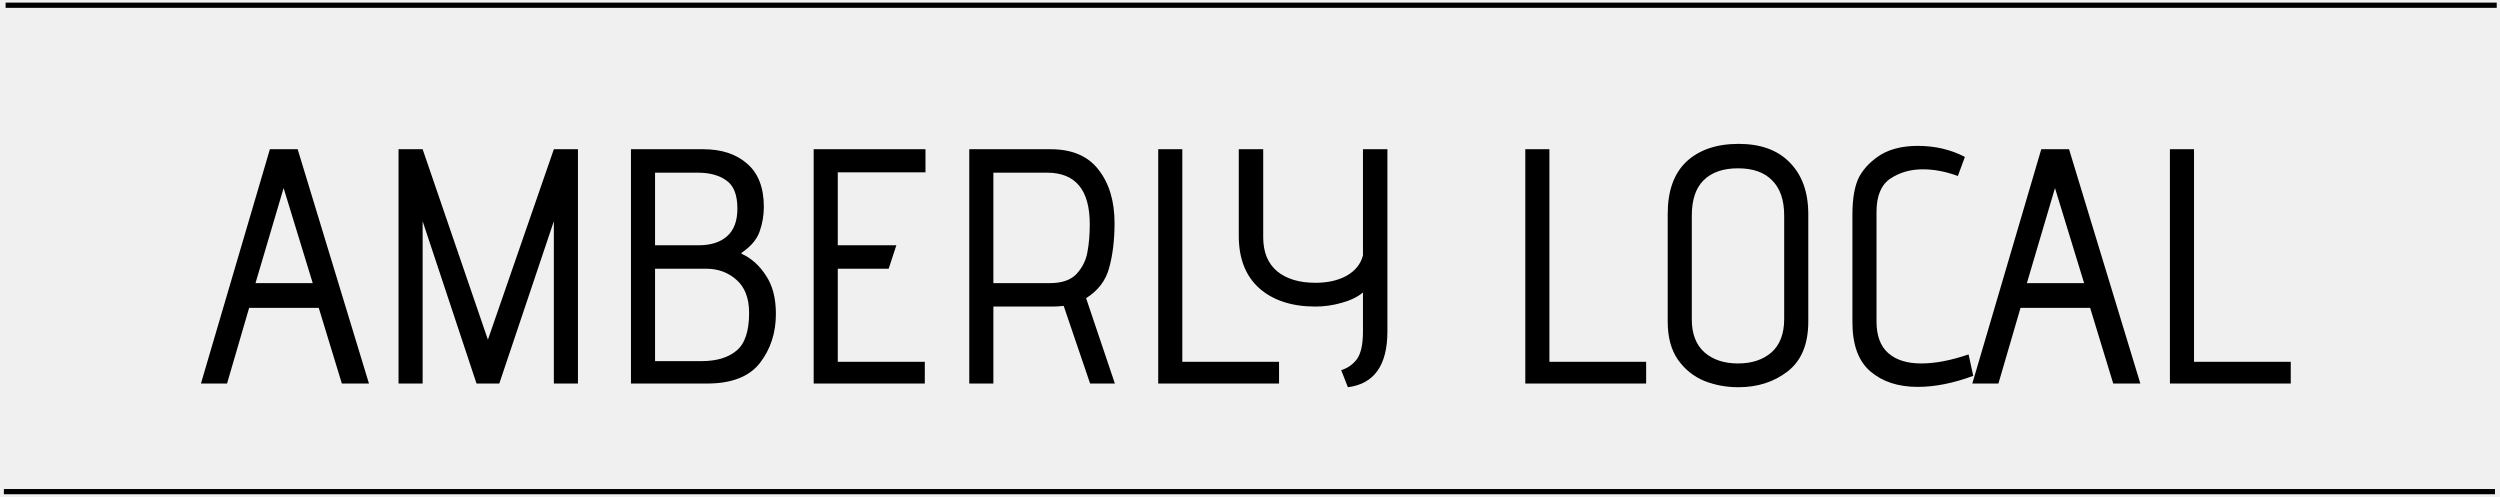
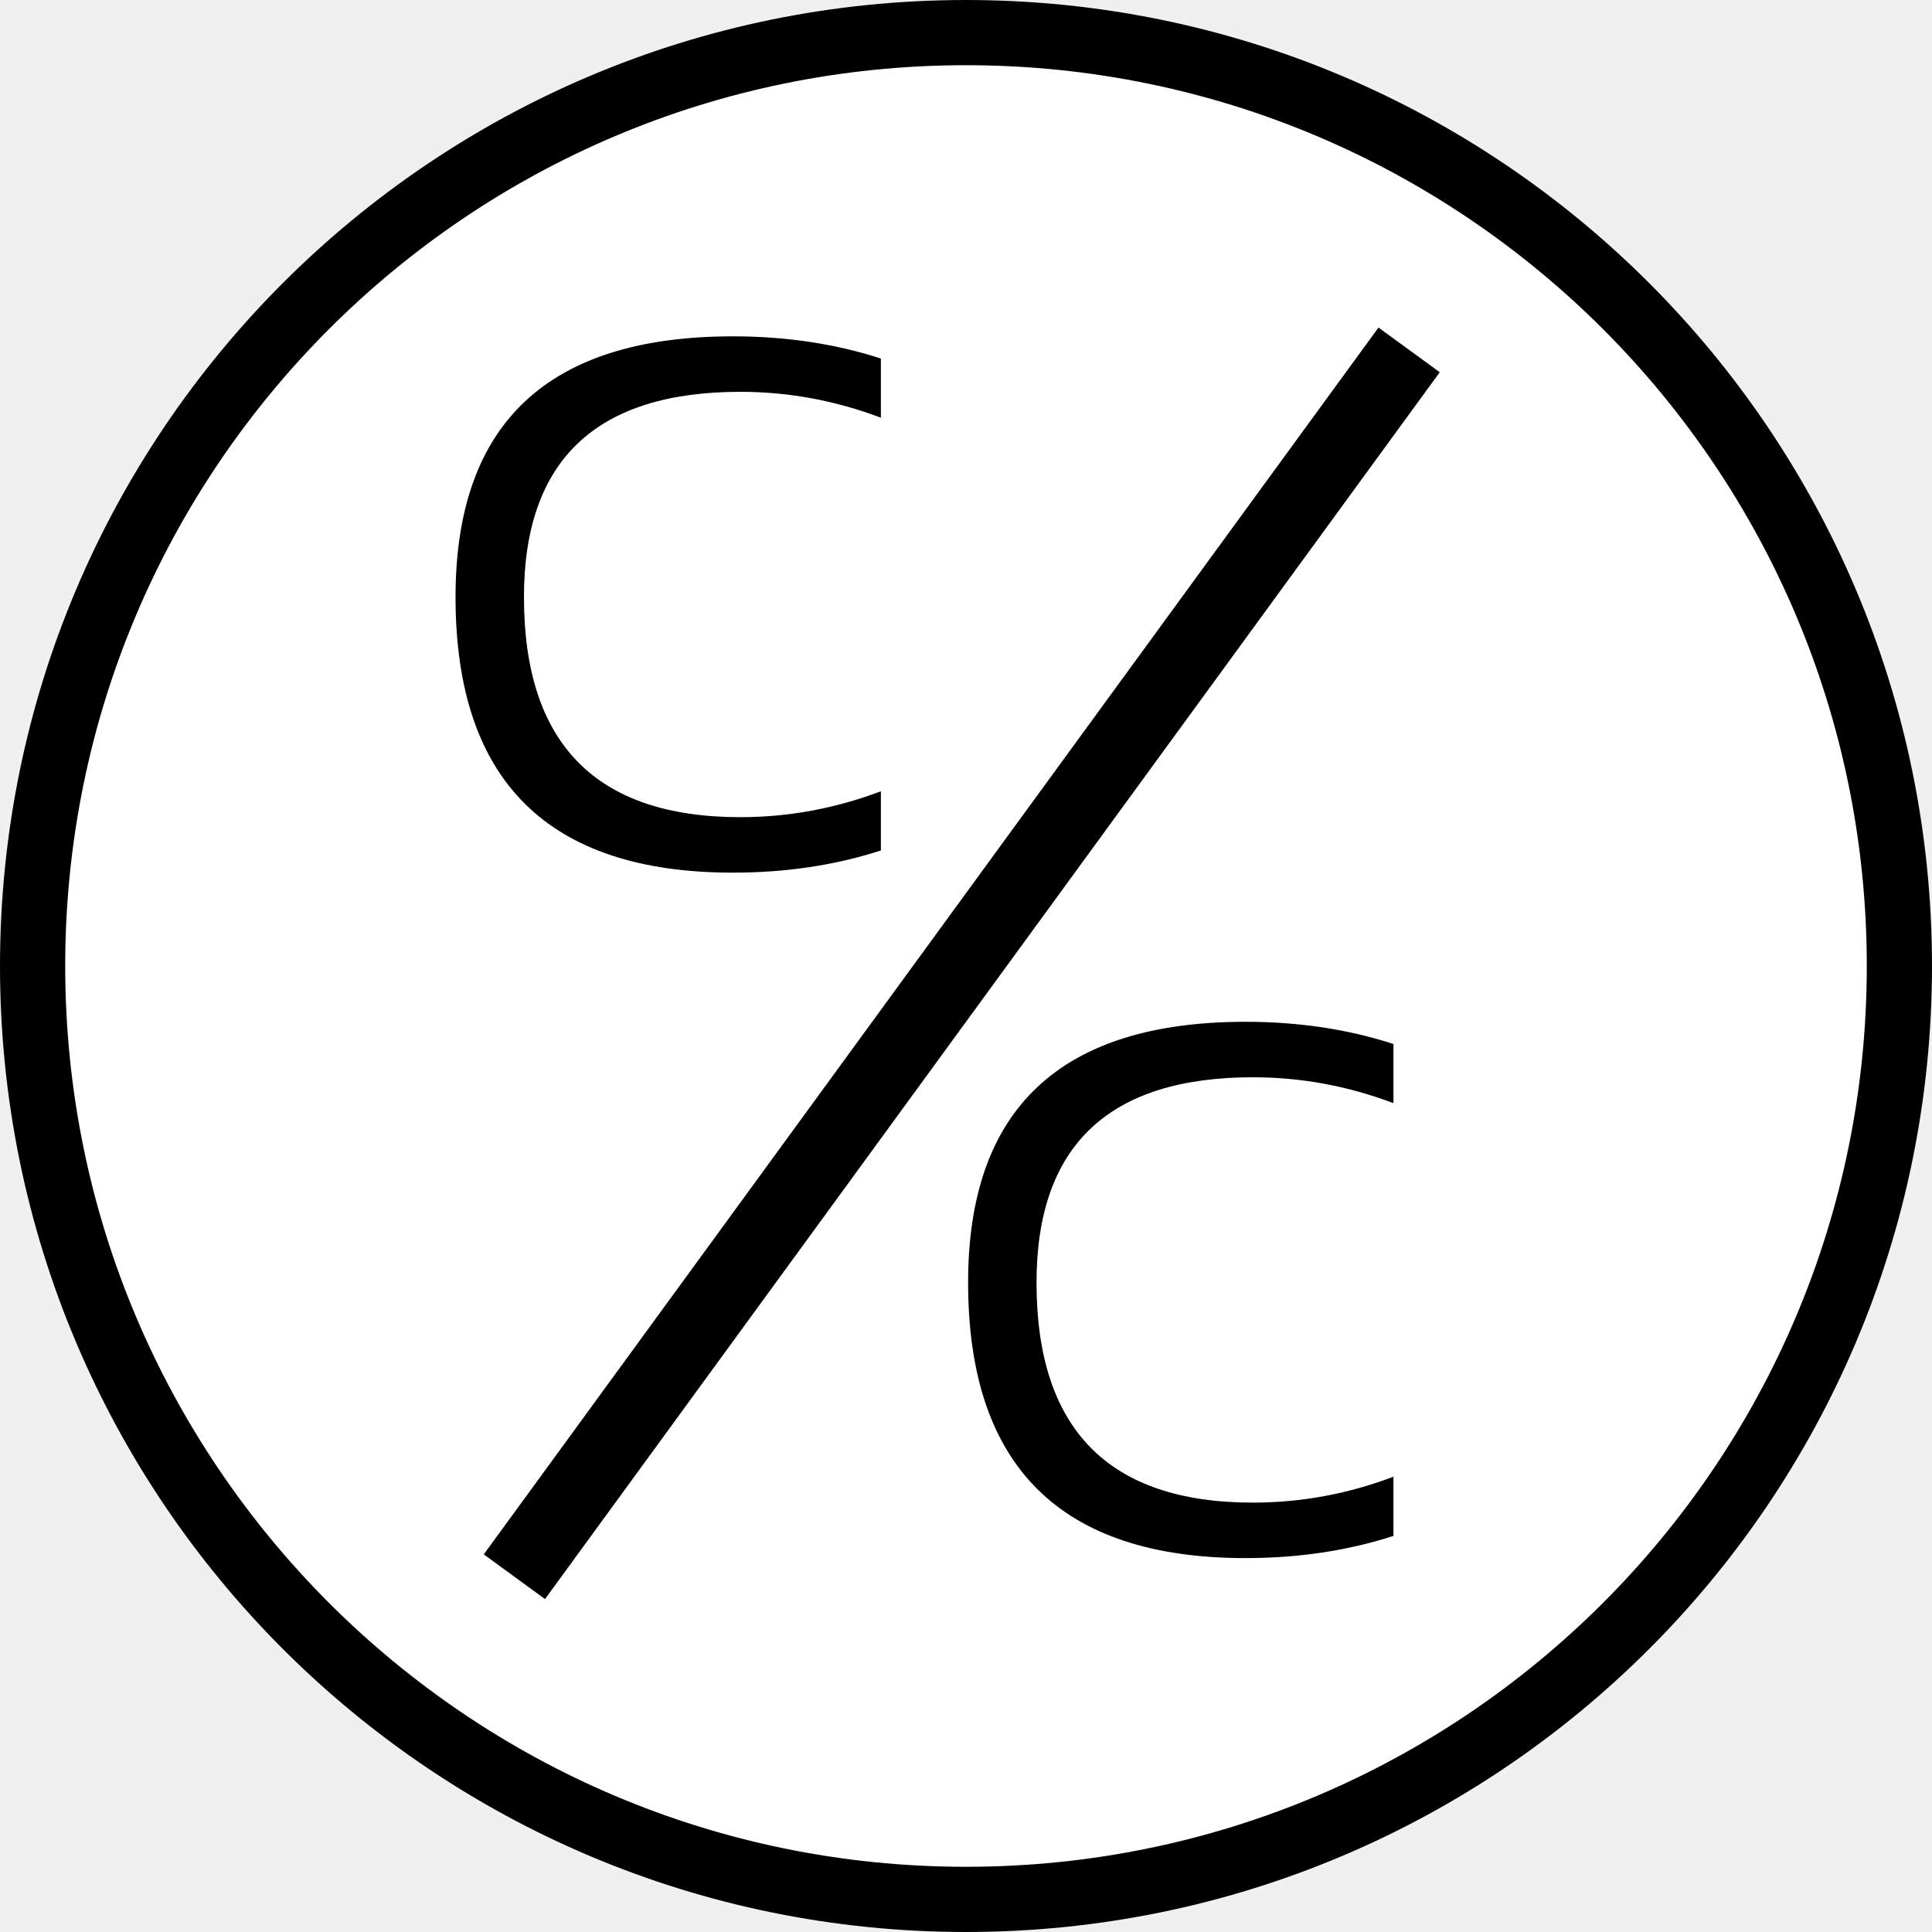
- <svg xmlns="http://www.w3.org/2000/svg" width="478" height="95" viewBox="0 0 478 95" fill="none">
-   <path d="M60.946 58.869H47.634L43.41 73.333H38.418L51.602 28.533H56.914L70.546 73.333H65.362L60.946 58.869ZM48.85 54.133H59.794L54.226 35.957L48.85 54.133ZM105.896 42.293L95.464 73.333H91.112L80.808 42.293V73.333H76.2V28.533H80.808L93.288 64.949L105.896 28.533H110.504V73.333H105.896V42.293ZM120.638 28.533H134.462C137.961 28.533 140.755 29.451 142.846 31.285C144.979 33.12 146.046 35.872 146.046 39.541C146.046 41.205 145.769 42.805 145.214 44.341C144.659 45.835 143.529 47.157 141.822 48.309L141.758 48.437V48.501C143.635 49.355 145.193 50.741 146.43 52.661C147.71 54.539 148.35 56.992 148.35 60.021C148.35 63.648 147.326 66.784 145.278 69.429C143.23 72.032 139.859 73.333 135.166 73.333H120.638V28.533ZM133.502 46.901C135.891 46.901 137.726 46.325 139.006 45.173C140.329 44.021 140.99 42.251 140.99 39.861C140.99 37.301 140.307 35.531 138.942 34.549C137.577 33.525 135.721 33.013 133.374 33.013H125.246V46.901H133.502ZM134.142 69.045C137.001 69.045 139.219 68.384 140.798 67.061C142.419 65.739 143.23 63.328 143.23 59.829C143.23 57.013 142.419 54.901 140.798 53.493C139.219 52.085 137.299 51.381 135.038 51.381H125.246V69.045H134.142ZM155.575 28.533H176.951V32.949H160.183V46.901H171.383L169.911 51.381H160.183V69.173H176.823V73.333H155.575V28.533ZM203.373 58.485C202.605 58.571 201.923 58.613 201.325 58.613H189.933V73.333H185.325V28.533H200.877C204.973 28.533 208.024 29.835 210.029 32.437C212.077 35.04 213.101 38.453 213.101 42.677C213.101 45.877 212.76 48.715 212.077 51.189C211.437 53.621 209.965 55.563 207.661 57.013L213.165 73.333H208.429L203.373 58.485ZM200.749 54.133C203.053 54.133 204.76 53.536 205.869 52.341C206.979 51.104 207.661 49.717 207.917 48.181C208.216 46.603 208.365 44.832 208.365 42.869C208.365 36.299 205.635 33.013 200.173 33.013H189.933V54.133H200.749ZM221.45 28.533H226.058V69.173H244.554V73.333H221.45V28.533ZM256.439 70.773C257.676 70.389 258.679 69.685 259.447 68.661C260.215 67.595 260.599 65.824 260.599 63.349V55.925C259.575 56.779 258.21 57.44 256.503 57.909C254.839 58.379 253.175 58.613 251.511 58.613C247.031 58.613 243.468 57.461 240.823 55.157C238.178 52.811 236.855 49.461 236.855 45.109V28.533H241.527V45.365C241.527 48.224 242.423 50.4 244.215 51.893C246.007 53.344 248.439 54.069 251.511 54.069C253.858 54.069 255.842 53.621 257.463 52.725C259.127 51.787 260.172 50.485 260.599 48.821V28.533H265.271V63.349C265.271 69.835 262.754 73.397 257.719 74.037L256.439 70.773ZM291.638 28.533H296.246V69.173H314.742V73.333H291.638V28.533ZM345.745 61.493C345.745 65.803 344.423 68.981 341.777 71.029C339.175 73.035 336.039 74.037 332.369 74.037C330.065 74.037 327.889 73.632 325.841 72.821C323.793 71.968 322.108 70.603 320.785 68.725C319.505 66.848 318.865 64.437 318.865 61.493V40.885C318.865 36.491 320.06 33.163 322.449 30.901C324.881 28.64 328.209 27.509 332.433 27.509C336.657 27.509 339.921 28.704 342.225 31.093C344.572 33.483 345.745 36.768 345.745 40.949V61.493ZM341.137 41.205C341.137 38.261 340.369 36.021 338.833 34.485C337.34 32.949 335.164 32.181 332.305 32.181C329.447 32.181 327.249 32.949 325.713 34.485C324.22 35.979 323.473 38.219 323.473 41.205V61.109C323.473 63.84 324.284 65.931 325.905 67.381C327.527 68.789 329.66 69.493 332.305 69.493C334.951 69.493 337.084 68.789 338.705 67.381C340.327 65.931 341.137 63.797 341.137 60.981V41.205ZM377.286 71.861C373.489 73.269 369.948 73.973 366.662 73.973C362.95 73.973 359.942 72.992 357.638 71.029C355.334 69.067 354.182 65.931 354.182 61.621V41.077C354.182 37.835 354.63 35.381 355.526 33.717C356.465 32.053 357.873 30.645 359.75 29.493C361.628 28.427 363.932 27.893 366.662 27.893C369.99 27.893 372.998 28.597 375.686 30.005L374.342 33.653C372.038 32.8 369.798 32.373 367.622 32.373C365.276 32.373 363.206 32.971 361.414 34.165C359.665 35.36 358.79 37.472 358.79 40.501V61.493C358.79 64.181 359.537 66.187 361.03 67.509C362.524 68.832 364.636 69.493 367.366 69.493C370.012 69.493 373.02 68.917 376.39 67.765L377.286 71.861ZM399.634 58.869H386.322L382.098 73.333H377.106L390.29 28.533H395.602L409.234 73.333H404.05L399.634 58.869ZM387.538 54.133H398.482L392.914 35.957L387.538 54.133ZM414.888 28.533H419.496V69.173H437.992V73.333H414.888V28.533Z" fill="black" />
-   <path d="M1.073 1H477.375" stroke="black" />
-   <path d="M0.741 94H477.043" stroke="black" />
+ <svg xmlns="http://www.w3.org/2000/svg" width="2548" height="2548" viewBox="0 0 2548 2548" fill="none">
+   <circle cx="1274" cy="1274" r="1231" fill="#DC6827" stroke="white" stroke-width="86" />
+   <line x1="1858.4" y1="461.462" x2="678.398" y2="2079.46" stroke="white" stroke-width="100" />
+   <path d="M1161.74 1121.61C1101.58 1141.12 1036.54 1150.88 966.624 1150.88C722.728 1150.88 600.779 1029.74 600.779 787.472C600.779 558.209 722.728 443.578 966.624 443.578C1036.54 443.578 1101.58 453.334 1161.74 472.846V550.893C1101.58 528.129 1039.79 516.747 976.38 516.747C786.141 516.747 691.021 606.989 691.021 787.472C691.021 980.963 786.141 1077.71 976.38 1077.71C1039.79 1077.71 1101.58 1066.33 1161.74 1043.56V1121.61Z" fill="white" />
+   <path d="M1837.74 2025.61C1777.58 2045.12 1712.54 2054.88 1642.62 2054.88C1398.73 2054.88 1276.78 1933.74 1276.78 1691.47C1276.78 1462.21 1398.73 1347.58 1642.62 1347.58C1712.54 1347.58 1777.58 1357.33 1837.74 1376.85V1454.89C1777.58 1432.13 1715.79 1420.75 1652.38 1420.75C1462.14 1420.75 1367.02 1510.99 1367.02 1691.47C1367.02 1884.96 1462.14 1981.71 1652.38 1981.71C1715.79 1981.71 1777.58 1970.33 1837.74 1947.56V2025.61Z" fill="white" />
+   <circle cx="1274" cy="1274" r="1231" fill="white" stroke="black" stroke-width="86" />
+   <line x1="1858.4" y1="461.462" x2="678.398" y2="2079.46" stroke="black" stroke-width="100" />
+   <path d="M1161.74 1121.61C1101.58 1141.12 1036.54 1150.88 966.624 1150.88C722.728 1150.88 600.779 1029.74 600.779 787.472C600.779 558.209 722.728 443.578 966.624 443.578C1036.54 443.578 1101.58 453.334 1161.74 472.846V550.893C1101.58 528.129 1039.79 516.747 976.38 516.747C786.141 516.747 691.021 606.989 691.021 787.472C691.021 980.963 786.141 1077.71 976.38 1077.71C1039.79 1077.71 1101.58 1066.33 1161.74 1043.56V1121.61Z" fill="black" />
+   <path d="M1837.74 2025.61C1777.58 2045.12 1712.54 2054.88 1642.62 2054.88C1398.73 2054.88 1276.78 1933.74 1276.78 1691.47C1276.78 1462.21 1398.73 1347.58 1642.62 1347.58C1712.54 1347.58 1777.58 1357.33 1837.74 1376.85V1454.89C1777.58 1432.13 1715.79 1420.75 1652.38 1420.75C1462.14 1420.75 1367.02 1510.99 1367.02 1691.47C1367.02 1884.96 1462.14 1981.71 1652.38 1981.71C1715.79 1981.71 1777.58 1970.33 1837.74 1947.56V2025.61Z" fill="black" />
</svg>
